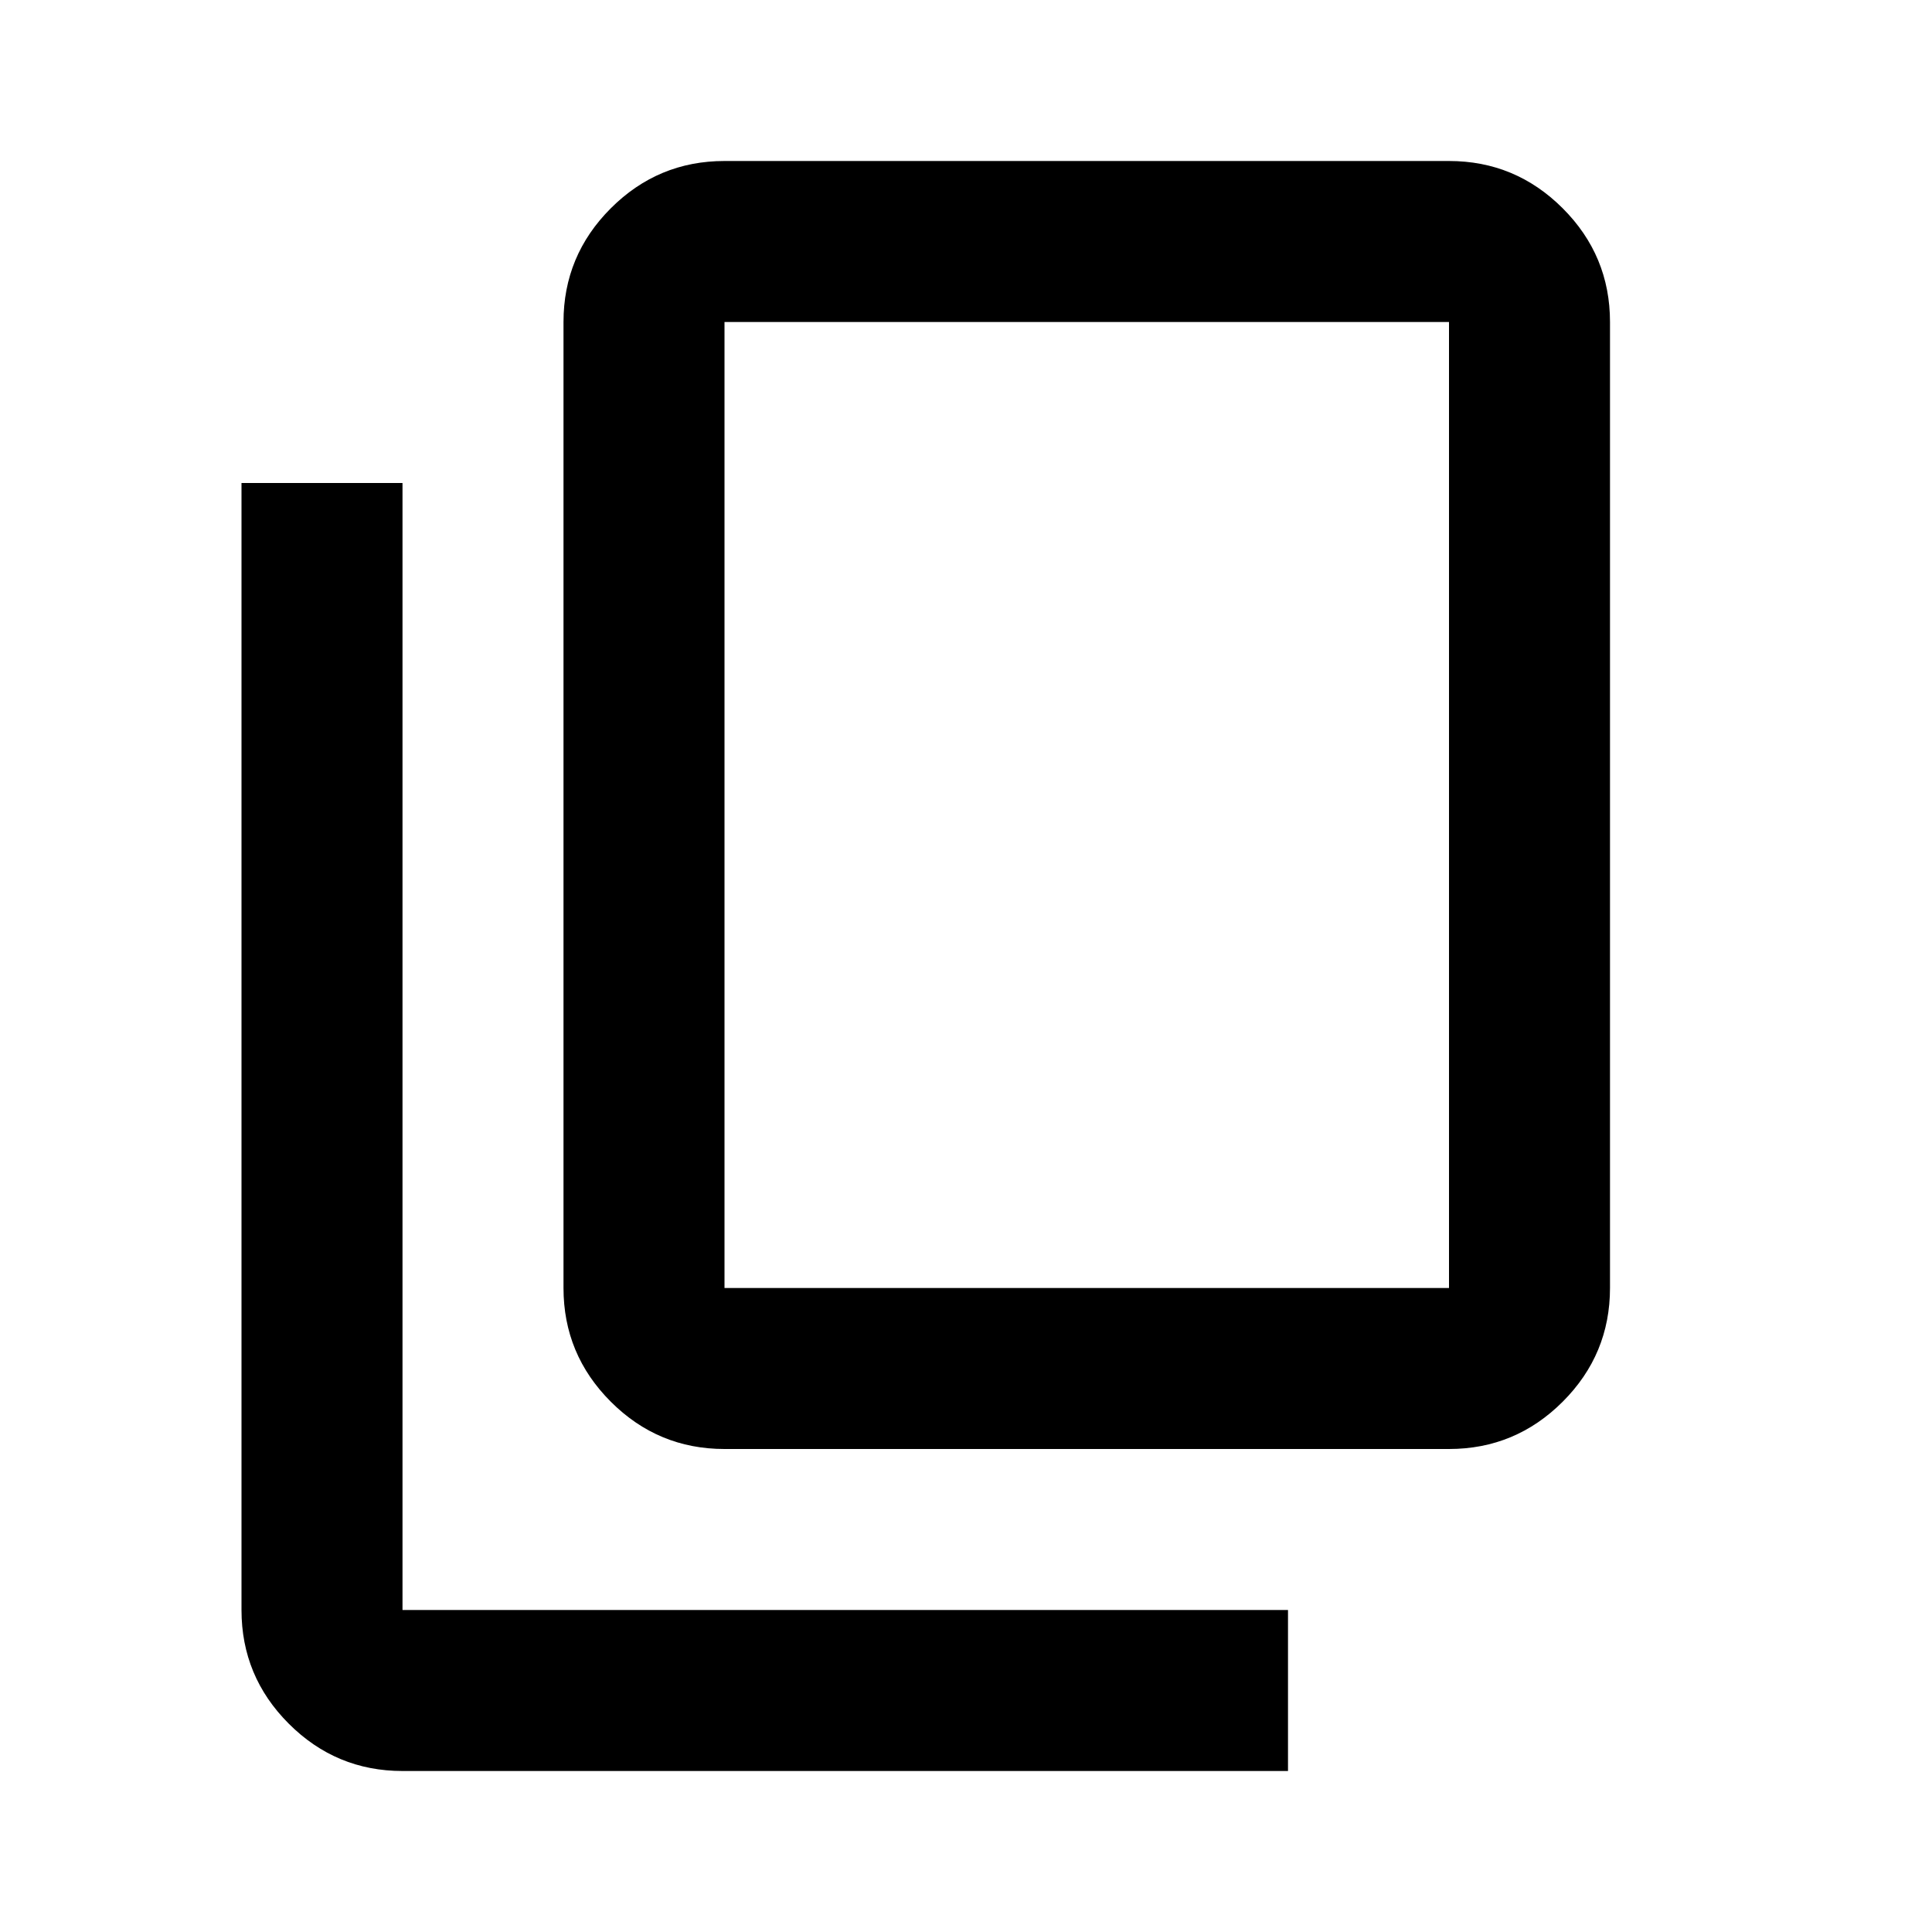
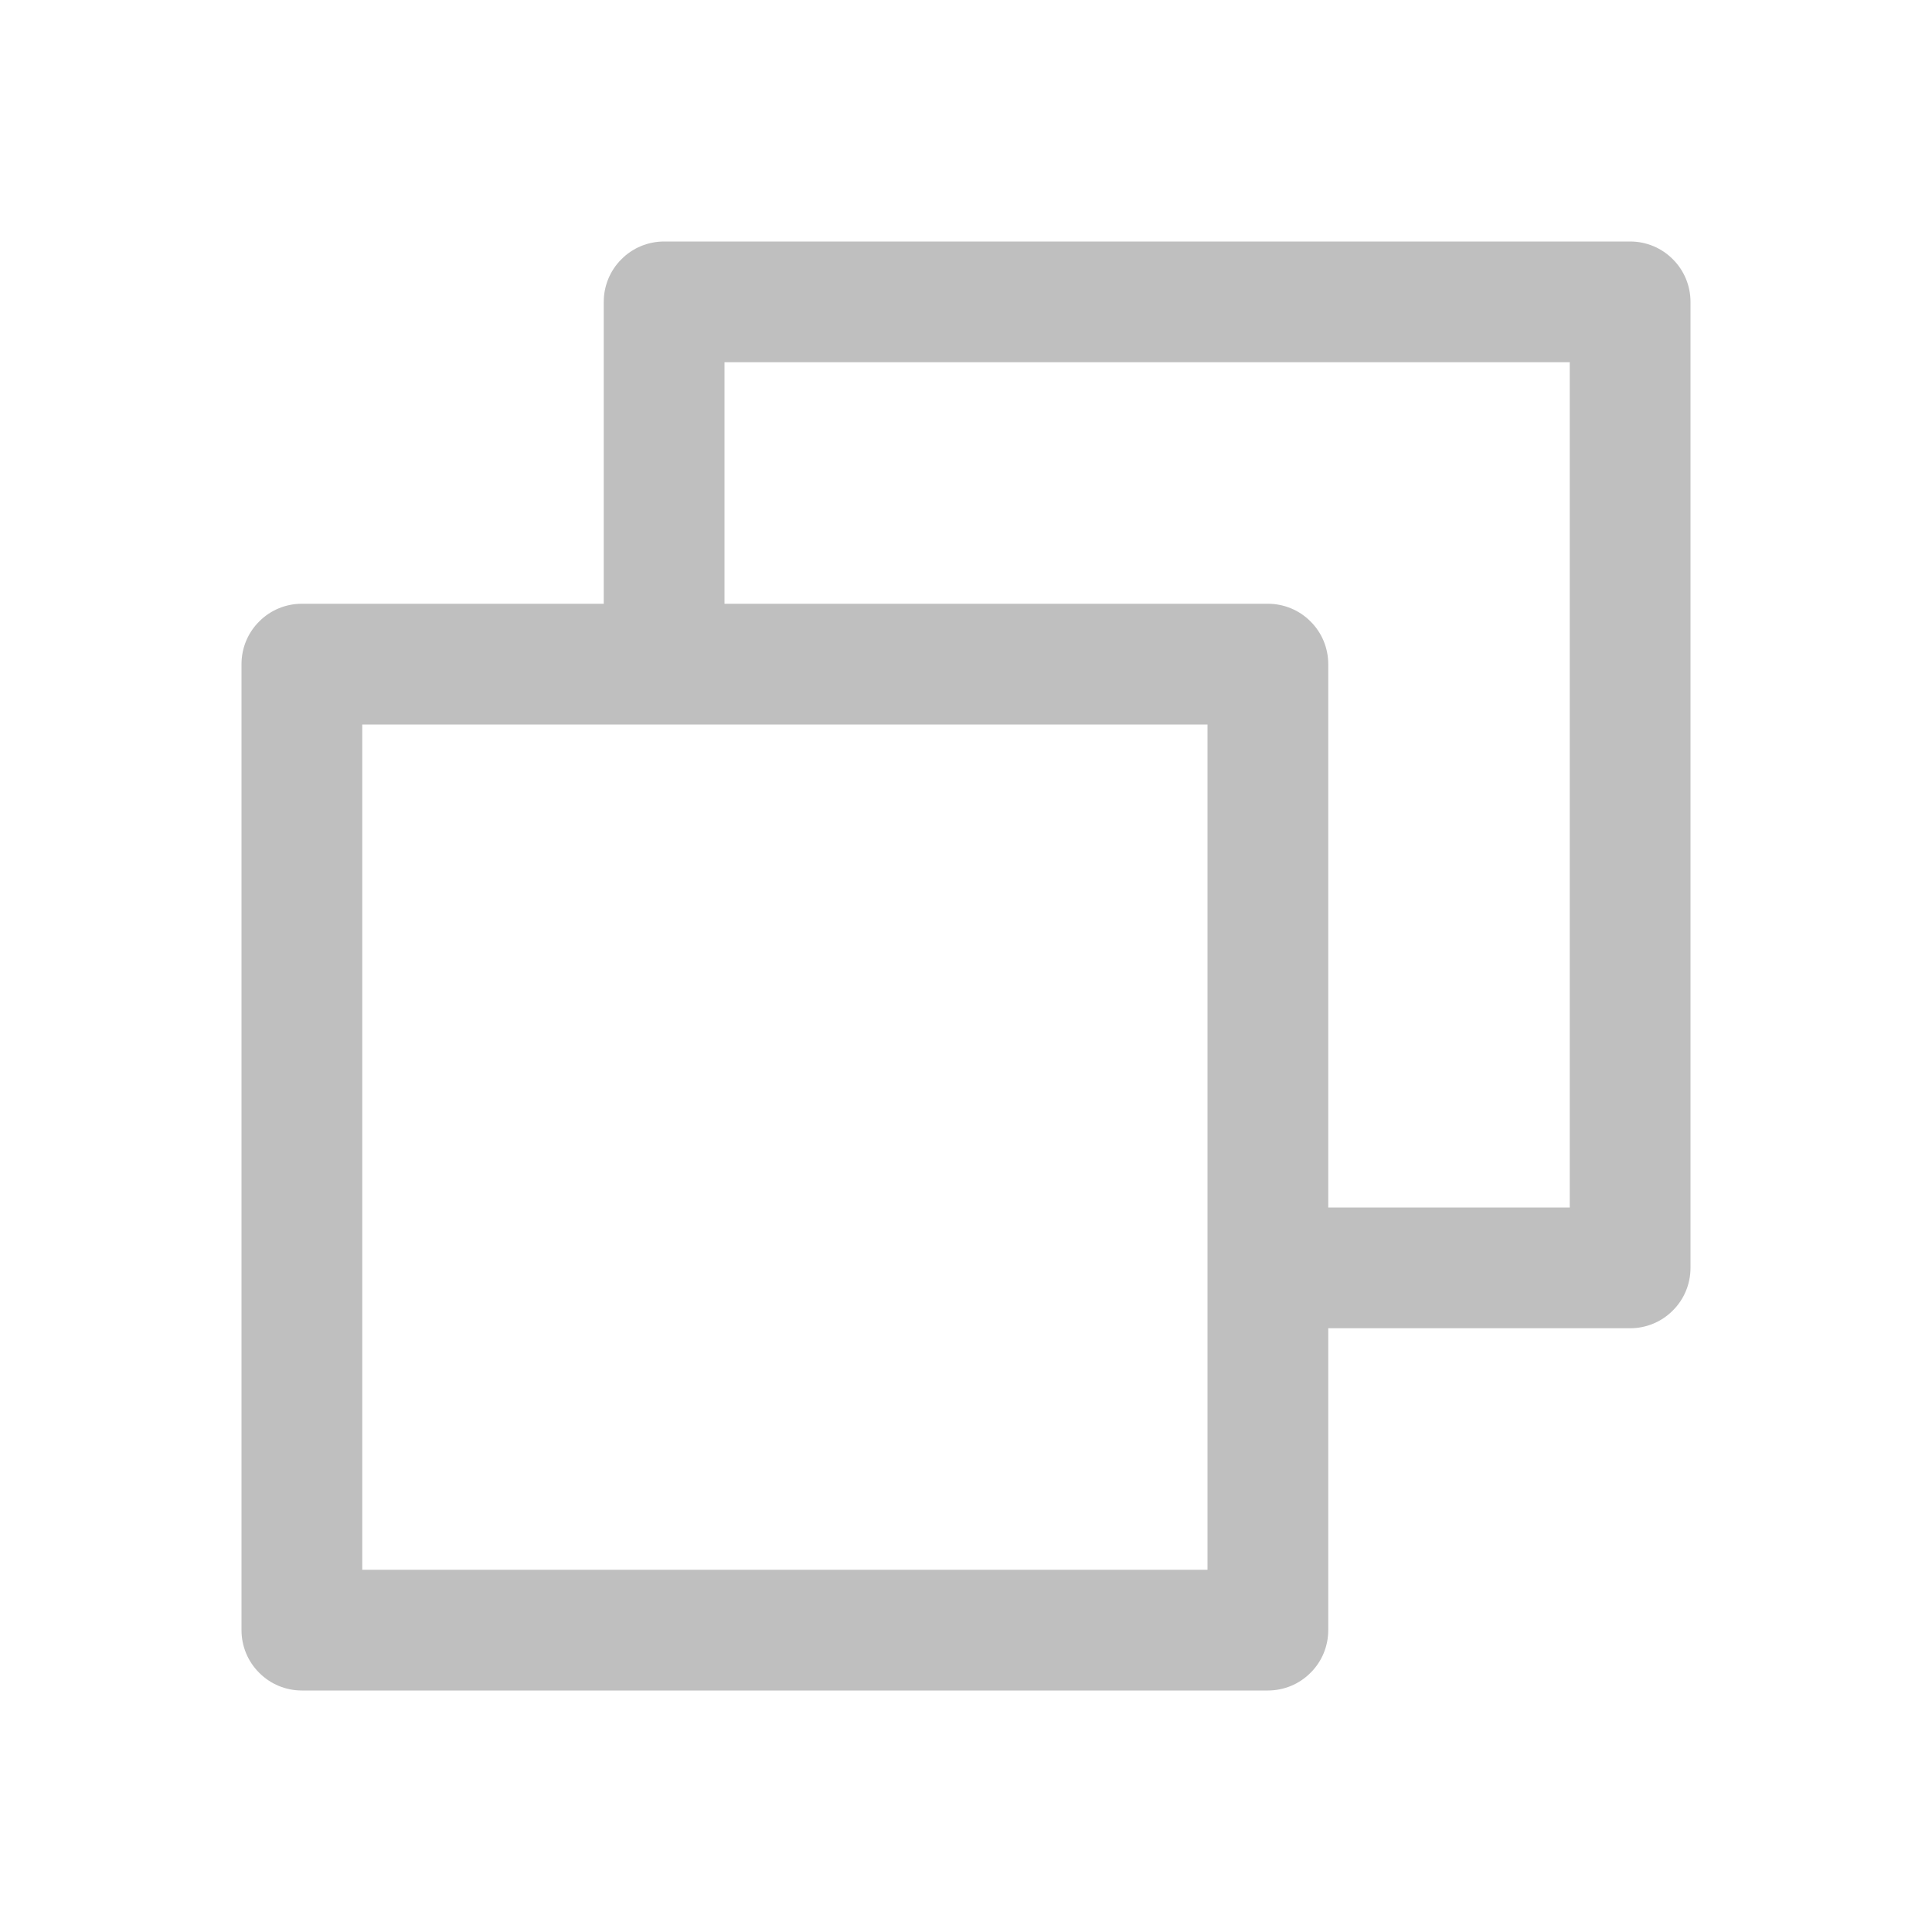
- <svg xmlns="http://www.w3.org/2000/svg" height="24" viewBox="0 -960 960 960" width="24">
-   <path d="M360-240q-33 0-56.5-23.5T280-320v-480q0-33 23.5-56.5T360-880h360q33 0 56.5 23.5T800-800v480q0 33-23.5 56.5T720-240H360Zm0-80h360v-480H360v480ZM200-80q-33 0-56.5-23.5T120-160v-560h80v560h440v80H200Zm160-240v-480 480Z" />
+ <svg xmlns="http://www.w3.org/2000/svg" width="18" height="18" viewBox="0 0 18 18" fill="none">
+   <path opacity="0.5" d="M15.188 2.25H6.188C6.038 2.25 5.895 2.309 5.79 2.415C5.684 2.52 5.625 2.663 5.625 2.812V5.625H2.812C2.663 5.625 2.52 5.684 2.415 5.79C2.309 5.895 2.25 6.038 2.25 6.188V15.188C2.25 15.337 2.309 15.48 2.415 15.585C2.52 15.691 2.663 15.75 2.812 15.75H11.812C11.962 15.75 12.105 15.691 12.21 15.585C12.316 15.48 12.375 15.337 12.375 15.188V12.375H15.188C15.337 12.375 15.48 12.316 15.585 12.21C15.691 12.105 15.75 11.962 15.75 11.812V2.812C15.75 2.663 15.691 2.52 15.585 2.415C15.48 2.309 15.337 2.25 15.188 2.25ZM11.25 14.625H3.375V6.75H11.25V14.625ZM14.625 11.25H12.375V6.188C12.375 6.038 12.316 5.895 12.21 5.79C12.105 5.684 11.962 5.625 11.812 5.625H6.75V3.375H14.625V11.25Z" fill="#808080" />
</svg>
